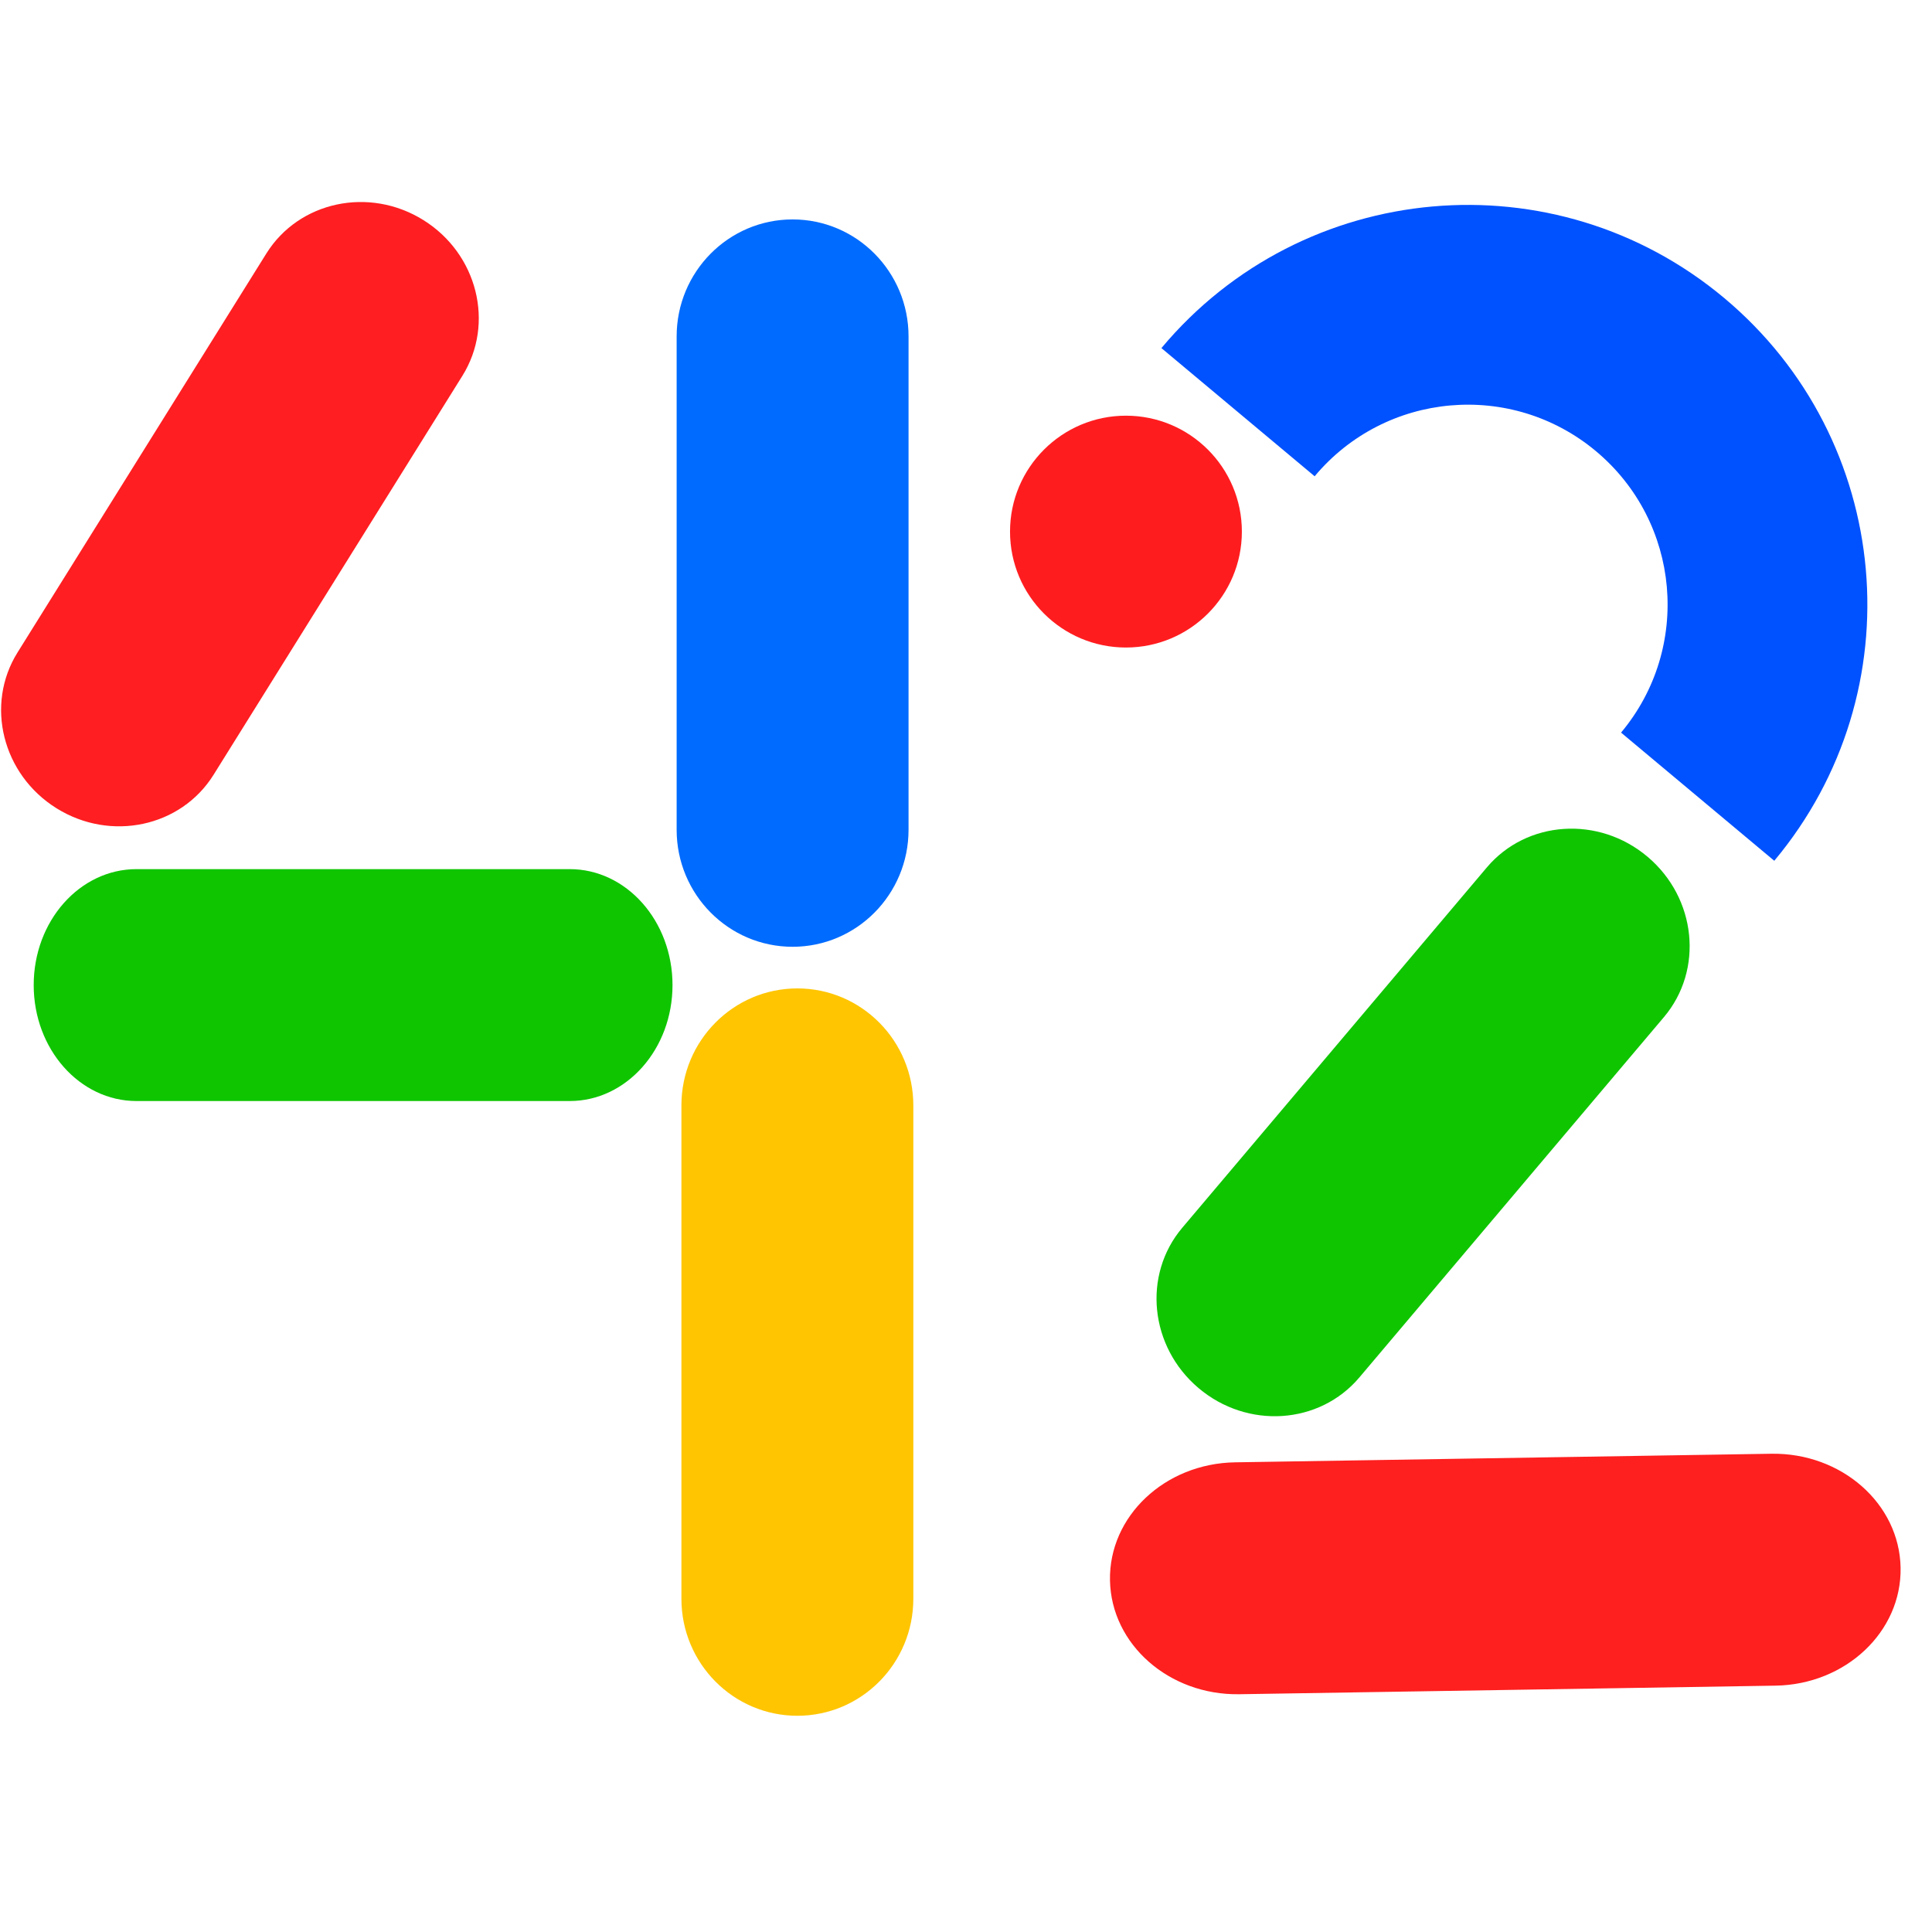
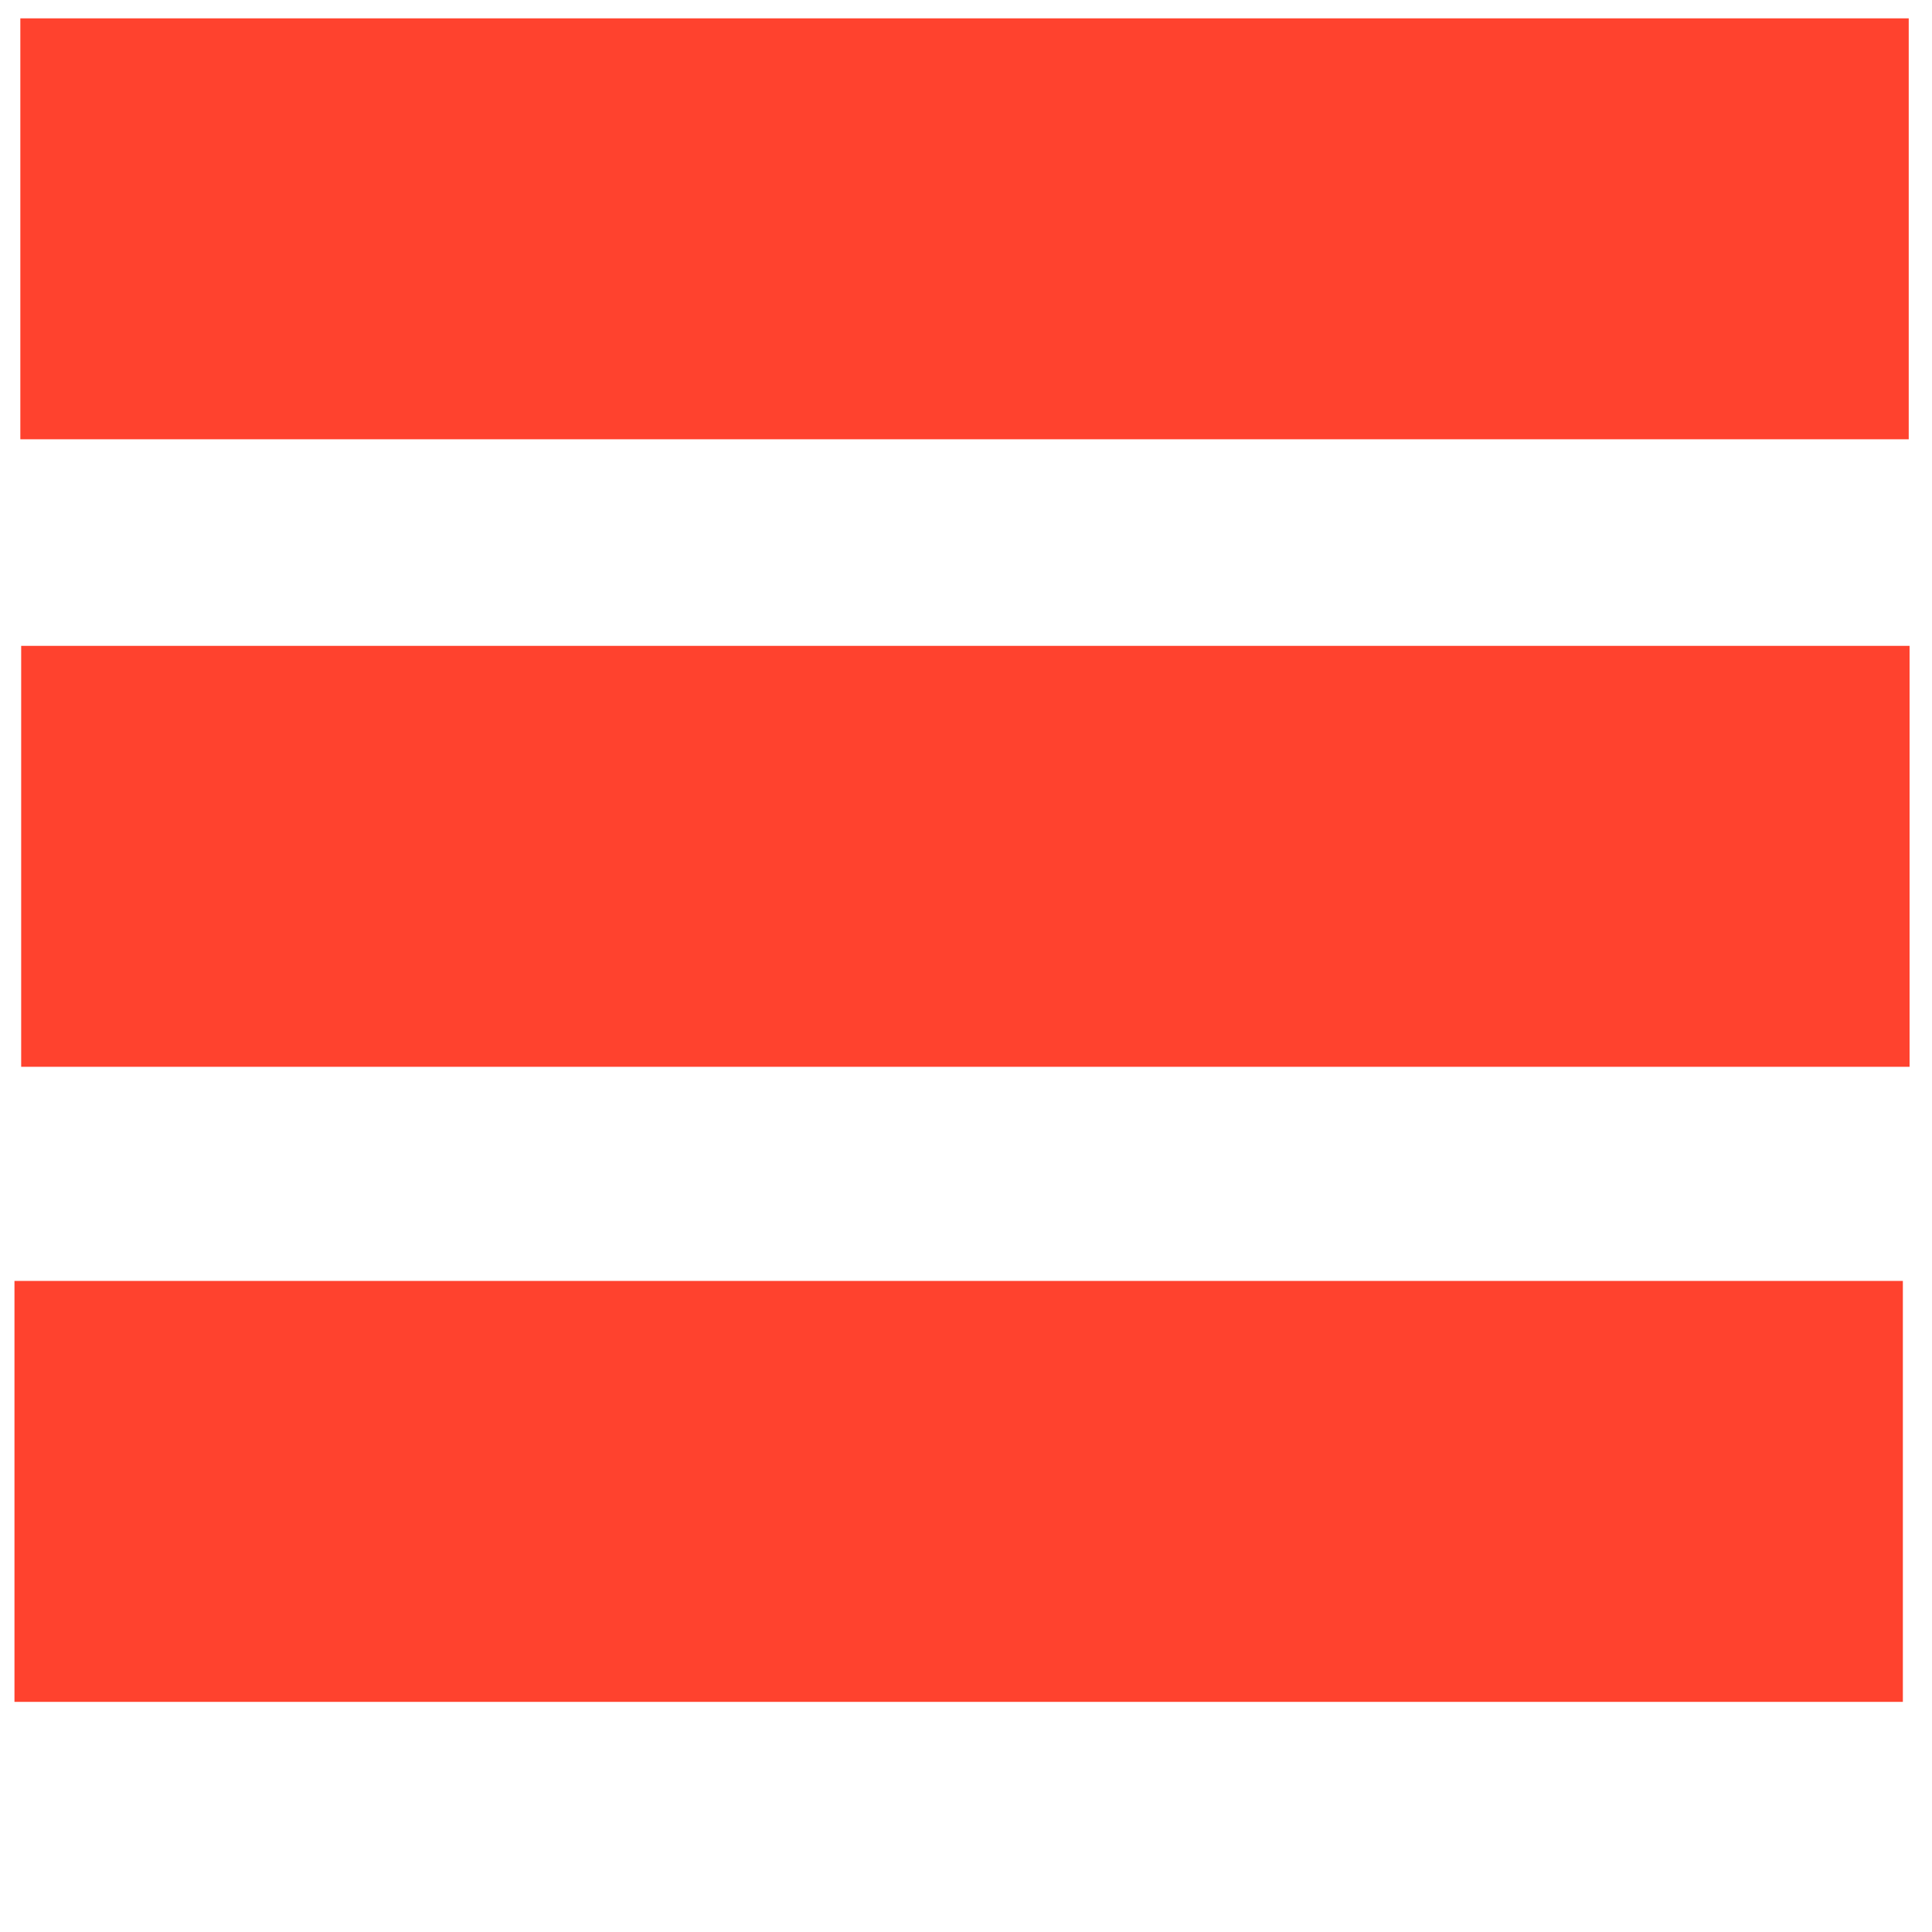
- <svg xmlns="http://www.w3.org/2000/svg" version="1.1" width="300" height="300" viewBox="0 0 380 300" xml:space="preserve">
+ <svg xmlns="http://www.w3.org/2000/svg" version="1.1" width="1080" height="1080" viewBox="0 0 1080 1080" xml:space="preserve">
  <defs>
</defs>
-   <g transform="matrix(1 0 0 1 195.79 132.61)">
+   <g transform="matrix(1 0 0 1 540 540)" id="710b08f0-8f0d-4207-8f57-5e0a32fc28f7">
+ </g>
+   <g transform="matrix(1 0 0 1 540 540)" id="3c143dd0-538b-4c9a-855e-f6552de4b2f2">
+     <rect style="stroke: none; stroke-width: 1; stroke-dasharray: none; stroke-linecap: butt; stroke-dashoffset: 0; stroke-linejoin: miter; stroke-miterlimit: 4; fill: rgb(255,255,255); fill-rule: nonzero; opacity: 1; visibility: hidden;" vector-effect="non-scaling-stroke" x="-540" y="-540" rx="0" ry="0" width="1080" height="1080" />
+   </g>
+   <g transform="matrix(14.09 0 0 6.06 539.18 127.91)" id="1bc5ba5f-ccda-4ae6-a264-44ae41603e06">
+     <rect style="stroke: rgb(0,0,0); stroke-width: 0; stroke-dasharray: none; stroke-linecap: butt; stroke-dashoffset: 0; stroke-linejoin: miter; stroke-miterlimit: 4; fill: rgb(255,66,46); fill-rule: nonzero; opacity: 1;" vector-effect="non-scaling-stroke" x="-37.46" y="-19.415" rx="0" ry="0" width="74.92" height="38.83" />
+   </g>
+   <g transform="matrix(0 0 NaN NaN 0 0)">
    <g style="">
-       <g transform="matrix(0 -1.15 1.1 0 -38.96 93.33)">
-         <path style="stroke: rgb(0,0,0); stroke-width: 0; stroke-dasharray: none; stroke-linecap: butt; stroke-dashoffset: 0; stroke-linejoin: miter; stroke-miterlimit: 4; fill: rgb(255,197,0); fill-rule: nonzero; opacity: 1;" vector-effect="non-scaling-stroke" transform=" translate(-62.2, -20.73)" d="m 20.014 0 l 84.374 0 l 0 0 c 11.053 -1.04756605e-14 20.014 9.282 20.014 20.733 c 0 11.45 -8.96 20.733 -20.014 20.733 l -84.374 0 l 0 0 c -11.053 0 -20.014 -9.282 -20.014 -20.733 c -5.2380687e-15 -11.45 8.96 -20.733 20.014 -20.733 z" stroke-linecap="round" />
-       </g>
-       <g transform="matrix(0.58 -0.93 0.93 0.58 -148.6 -71.48)">
-         <path style="stroke: rgb(0,0,0); stroke-width: 0; stroke-dasharray: none; stroke-linecap: butt; stroke-dashoffset: 0; stroke-linejoin: miter; stroke-miterlimit: 4; fill: rgb(255,30,33); fill-rule: nonzero; opacity: 1;" vector-effect="non-scaling-stroke" transform=" translate(-62.2, -20.73)" d="m 20.014 0 l 84.374 0 l 0 0 c 11.053 -1.04756605e-14 20.014 9.282 20.014 20.733 c 0 11.45 -8.96 20.733 -20.014 20.733 l -84.374 0 l 0 0 c -11.053 0 -20.014 -9.282 -20.014 -20.733 c -5.2380687e-15 -11.45 8.96 -20.733 20.014 -20.733 z" stroke-linecap="round" />
-       </g>
-       <g transform="matrix(0 -1.15 1.1 0 -39.9 -57.92)">
-         <path style="stroke: rgb(0,0,0); stroke-width: 0; stroke-dasharray: none; stroke-linecap: butt; stroke-dashoffset: 0; stroke-linejoin: miter; stroke-miterlimit: 4; fill: rgb(0,107,255); fill-rule: nonzero; opacity: 1;" vector-effect="non-scaling-stroke" transform=" translate(-62.2, -20.73)" d="m 20.014 0 l 84.374 0 l 0 0 c 11.053 -1.04756605e-14 20.014 9.282 20.014 20.733 c 0 11.45 -8.96 20.733 -20.014 20.733 l -84.374 0 l 0 0 c -11.053 0 -20.014 -9.282 -20.014 -20.733 c -5.2380687e-15 -11.45 8.96 -20.733 20.014 -20.733 z" stroke-linecap="round" />
-       </g>
-       <g transform="matrix(1.01 0 0 1.1 -126.34 21.14)">
-         <path style="stroke: rgb(0,0,0); stroke-width: 0; stroke-dasharray: none; stroke-linecap: butt; stroke-dashoffset: 0; stroke-linejoin: miter; stroke-miterlimit: 4; fill: rgb(15,197,0); fill-rule: nonzero; opacity: 1;" vector-effect="non-scaling-stroke" transform=" translate(-62.2, -20.73)" d="m 20.014 0 l 84.374 0 l 0 0 c 11.053 -1.04756605e-14 20.014 9.282 20.014 20.733 c 0 11.45 -8.96 20.733 -20.014 20.733 l -84.374 0 l 0 0 c -11.053 0 -20.014 -9.282 -20.014 -20.733 c -5.2380687e-15 -11.45 8.96 -20.733 20.014 -20.733 z" stroke-linecap="round" />
-       </g>
-       <g transform="matrix(0.71 -0.84 0.84 0.71 84.11 48.16)">
-         <path style="stroke: rgb(0,0,0); stroke-width: 0; stroke-dasharray: none; stroke-linecap: butt; stroke-dashoffset: 0; stroke-linejoin: miter; stroke-miterlimit: 4; fill: rgb(15,197,0); fill-rule: nonzero; opacity: 1;" vector-effect="non-scaling-stroke" transform=" translate(-62.2, -20.73)" d="m 20.014 0 l 84.374 0 l 0 0 c 11.053 -1.04756605e-14 20.014 9.282 20.014 20.733 c 0 11.45 -8.96 20.733 -20.014 20.733 l -84.374 0 l 0 0 c -11.053 0 -20.014 -9.282 -20.014 -20.733 c -5.2380687e-15 -11.45 8.96 -20.733 20.014 -20.733 z" stroke-linecap="round" />
-       </g>
-       <g transform="matrix(1.25 -0.02 0.02 1.1 100.28 136.97)">
-         <path style="stroke: rgb(0,0,0); stroke-width: 0; stroke-dasharray: none; stroke-linecap: butt; stroke-dashoffset: 0; stroke-linejoin: miter; stroke-miterlimit: 4; fill: rgb(254,31,31); fill-rule: nonzero; opacity: 1;" vector-effect="non-scaling-stroke" transform=" translate(-62.2, -20.73)" d="m 20.014 0 l 84.374 0 l 0 0 c 11.053 -1.04756605e-14 20.014 9.282 20.014 20.733 c 0 11.45 -8.96 20.733 -20.014 20.733 l -84.374 0 l 0 0 c -11.053 0 -20.014 -9.282 -20.014 -20.733 c -5.2380687e-15 -11.45 8.96 -20.733 20.014 -20.733 z" stroke-linecap="round" />
-       </g>
-       <g transform="matrix(1.04 0.87 -0.87 1.04 118.12 -83.86)">
-         <path style="stroke: rgb(0,0,0); stroke-width: 0; stroke-dasharray: none; stroke-linecap: butt; stroke-dashoffset: 0; stroke-linejoin: miter; stroke-miterlimit: 4; fill: rgb(0,81,255); fill-rule: nonzero; opacity: 1;" vector-effect="non-scaling-stroke" transform=" translate(-57.95, -28.98)" d="m 0 57.953 l 0 0 c 0 -32.006 25.946 -57.953 57.953 -57.953 c 32.006 0 57.953 25.946 57.953 57.953 l -28.976 0 c 0 -16.003 -12.973 -28.976 -28.976 -28.976 c -16.003 0 -28.976 12.973 -28.976 28.976 z" stroke-linecap="round" />
-       </g>
-       <g transform="matrix(0.57 0 0 0.57 25.67 -68.05)">
-         <circle style="stroke: rgb(0,0,0); stroke-width: 0; stroke-dasharray: none; stroke-linecap: butt; stroke-dashoffset: 0; stroke-linejoin: miter; stroke-miterlimit: 4; fill: rgb(255,28,31); fill-rule: nonzero; opacity: 1;" vector-effect="non-scaling-stroke" cx="0" cy="0" r="40" />
-       </g>
-     </g>
+ </g>
+   </g>
+   <g transform="matrix(0 0 NaN NaN 0 0)">
+     <g style="">
+ </g>
+   </g>
+   <g transform="matrix(0 0 NaN NaN 0 0)">
+     <g style="">
+ </g>
+   </g>
+   <g transform="matrix(0 0 NaN NaN 0 0)">
+     <g style="">
+ </g>
+   </g>
+   <g transform="matrix(14.09 0 0 6.06 539.65 478.69)" id="1bc5ba5f-ccda-4ae6-a264-44ae41603e06">
+     <rect style="stroke: rgb(0,0,0); stroke-width: 0; stroke-dasharray: none; stroke-linecap: butt; stroke-dashoffset: 0; stroke-linejoin: miter; stroke-miterlimit: 4; fill: rgb(255,66,46); fill-rule: nonzero; opacity: 1;" vector-effect="non-scaling-stroke" x="-37.46" y="-19.415" rx="0" ry="0" width="74.92" height="38.83" />
+   </g>
+   <g transform="matrix(14.09 0 0 6.06 535.9 833.7)" id="1bc5ba5f-ccda-4ae6-a264-44ae41603e06">
+     <rect style="stroke: rgb(0,0,0); stroke-width: 0; stroke-dasharray: none; stroke-linecap: butt; stroke-dashoffset: 0; stroke-linejoin: miter; stroke-miterlimit: 4; fill: rgb(255,66,46); fill-rule: nonzero; opacity: 1;" vector-effect="non-scaling-stroke" x="-37.46" y="-19.415" rx="0" ry="0" width="74.92" height="38.83" />
  </g>
</svg>
